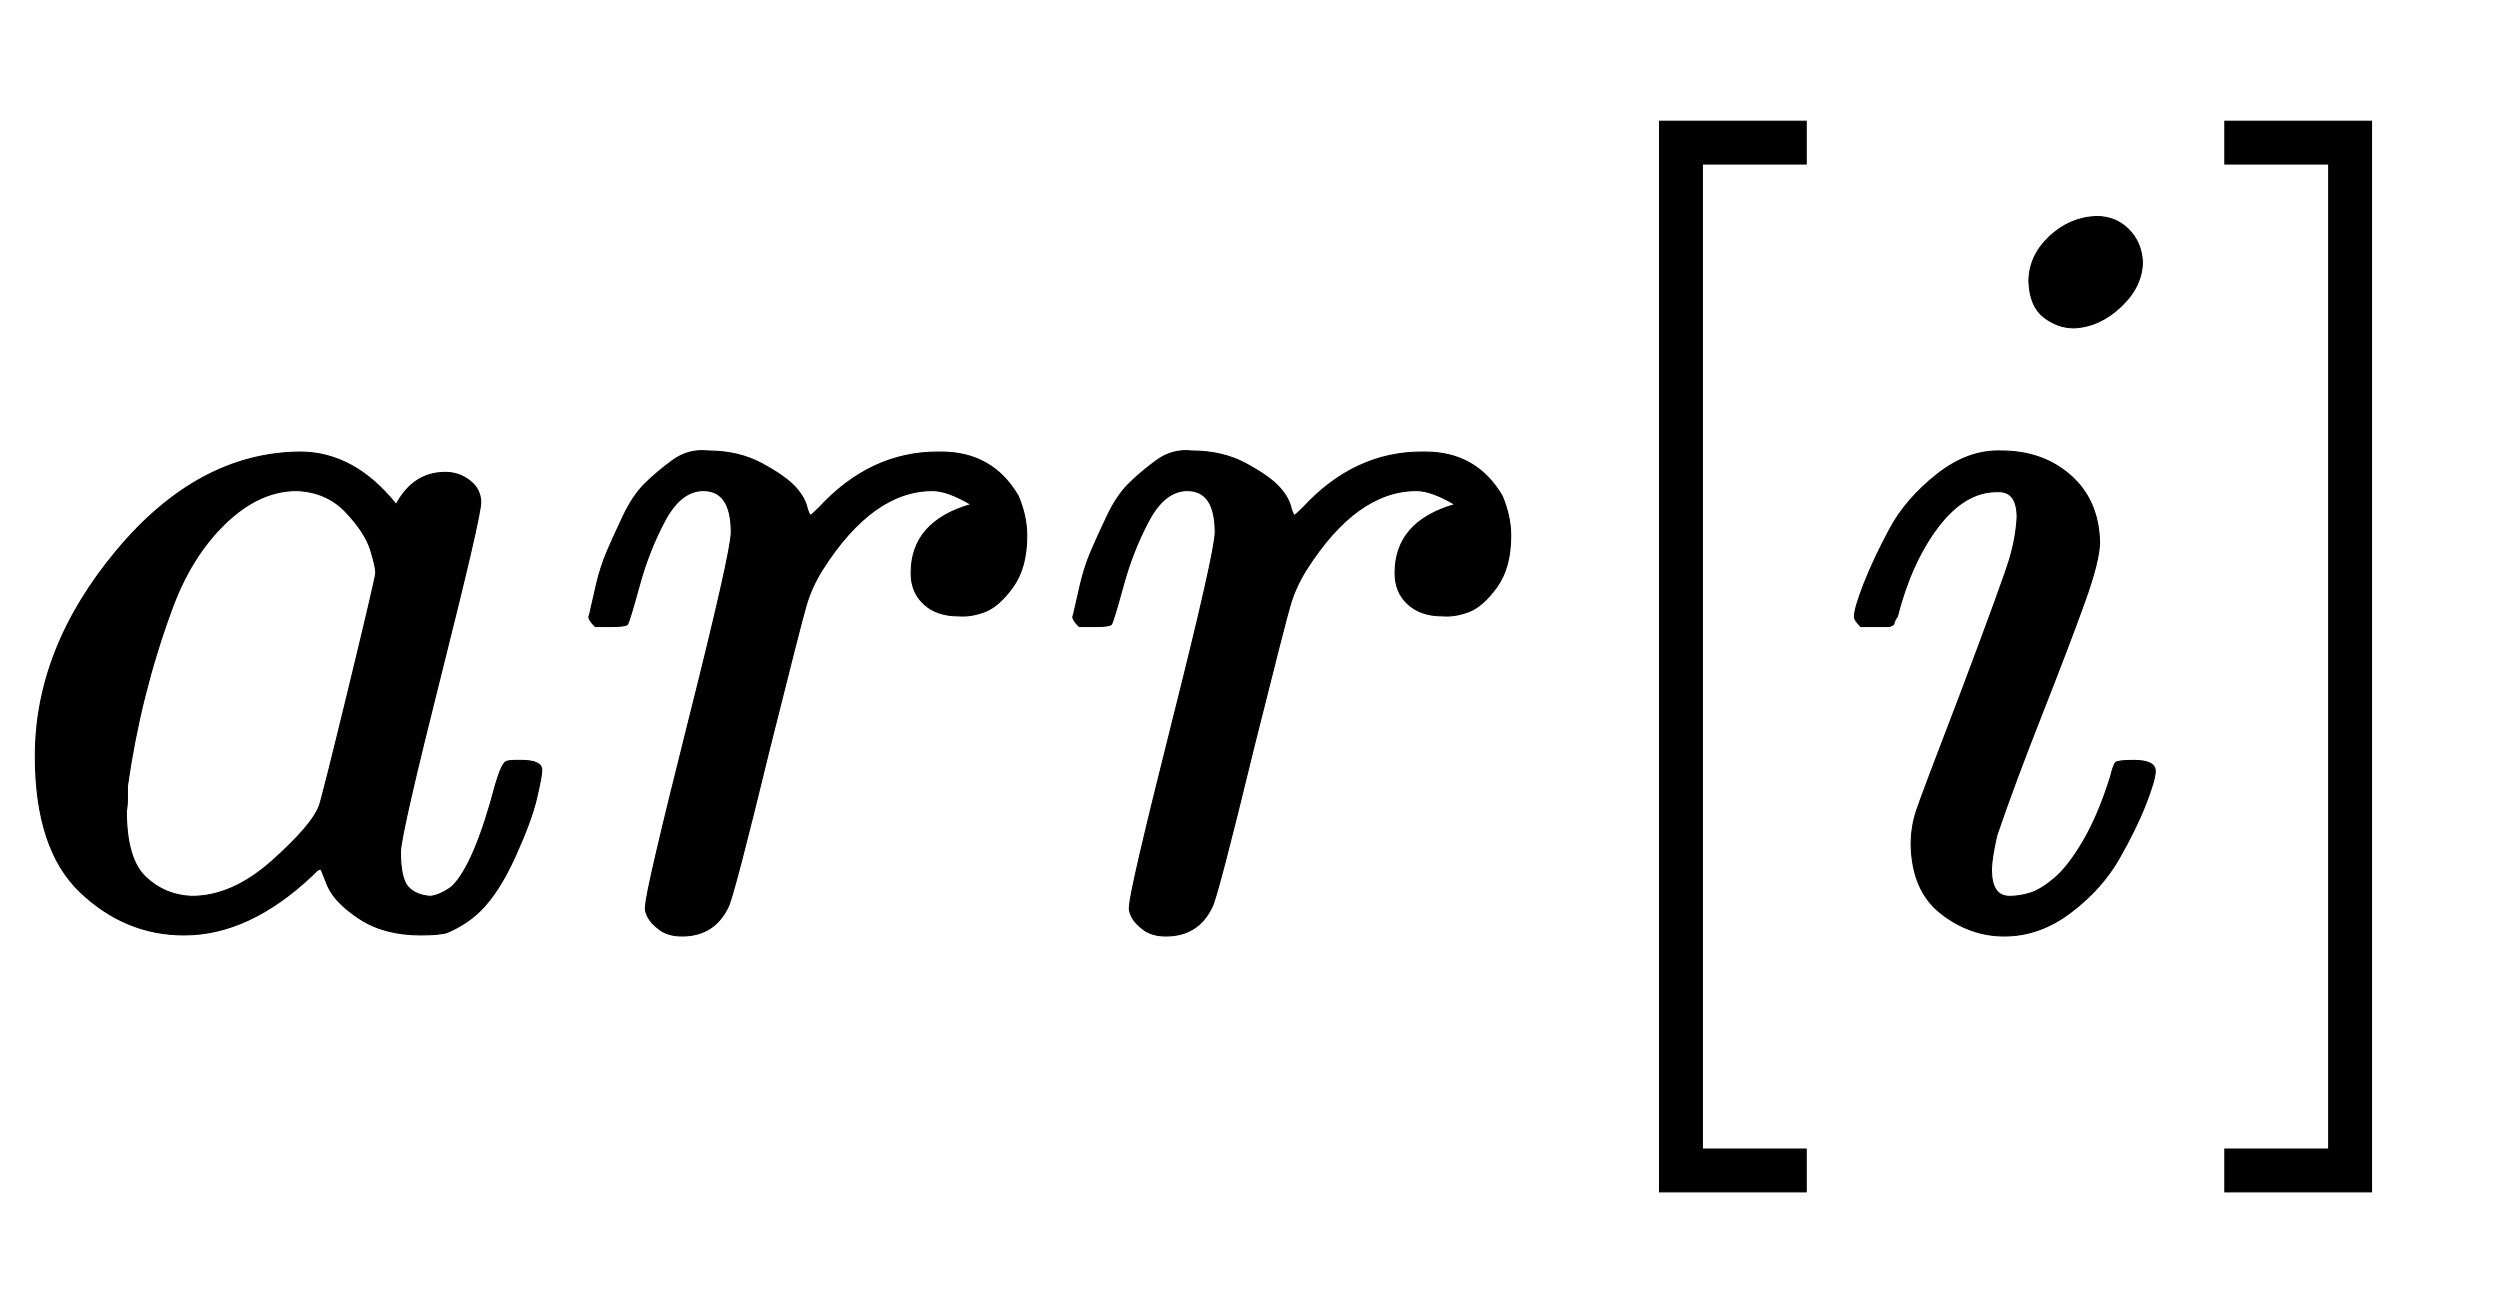
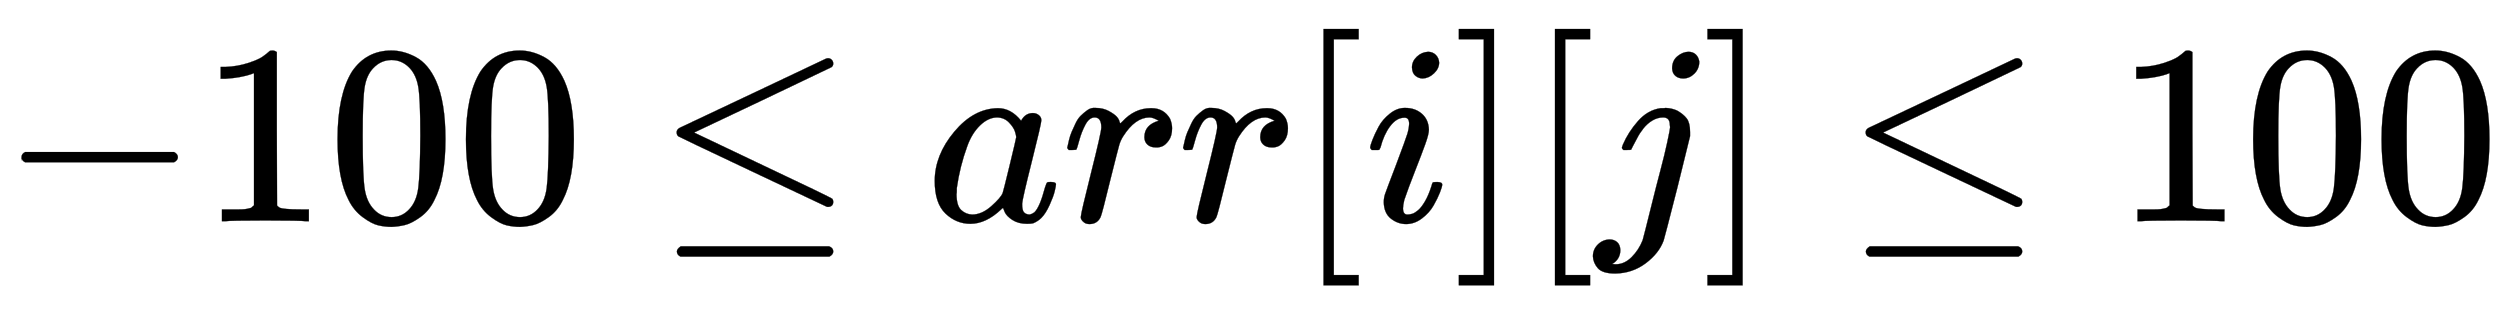
- <svg xmlns="http://www.w3.org/2000/svg" width="5.423ex" height="2.843ex" style="vertical-align: -0.838ex;" viewBox="0 -863.1 2335 1223.9" role="img" focusable="false">
+ <svg xmlns="http://www.w3.org/2000/svg" width="22.655ex" height="2.843ex" style="vertical-align: -0.838ex;" viewBox="0 -863.1 9754.1 1223.9" role="img" focusable="false">
  <g stroke="currentColor" fill="currentColor" stroke-width="0" transform="matrix(1 0 0 -1 0 0)">
-     <path stroke-width="1" d="M33 157Q33 258 109 349T280 441Q331 441 370 392Q386 422 416 422Q429 422 439 414T449 394Q449 381 412 234T374 68Q374 43 381 35T402 26Q411 27 422 35Q443 55 463 131Q469 151 473 152Q475 153 483 153H487Q506 153 506 144Q506 138 501 117T481 63T449 13Q436 0 417 -8Q409 -10 393 -10Q359 -10 336 5T306 36L300 51Q299 52 296 50Q294 48 292 46Q233 -10 172 -10Q117 -10 75 30T33 157ZM351 328Q351 334 346 350T323 385T277 405Q242 405 210 374T160 293Q131 214 119 129Q119 126 119 118T118 106Q118 61 136 44T179 26Q217 26 254 59T298 110Q300 114 325 217T351 328Z" />
-     <g transform="translate(529,0)">
+     <path stroke-width="1" d="M84 237T84 250T98 270H679Q694 262 694 250T679 230H98Q84 237 84 250Z" />
+     <g transform="translate(778,0)">
+       <path stroke-width="1" d="M213 578L200 573Q186 568 160 563T102 556H83V602H102Q149 604 189 617T245 641T273 663Q275 666 285 666Q294 666 302 660V361L303 61Q310 54 315 52T339 48T401 46H427V0H416Q395 3 257 3Q121 3 100 0H88V46H114Q136 46 152 46T177 47T193 50T201 52T207 57T213 61V578Z" />
+       <path stroke-width="1" d="M96 585Q152 666 249 666Q297 666 345 640T423 548Q460 465 460 320Q460 165 417 83Q397 41 362 16T301 -15T250 -22Q224 -22 198 -16T137 16T82 83Q39 165 39 320Q39 494 96 585ZM321 597Q291 629 250 629Q208 629 178 597Q153 571 145 525T137 333Q137 175 145 125T181 46Q209 16 250 16Q290 16 318 46Q347 76 354 130T362 333Q362 478 354 524T321 597Z" transform="translate(500,0)" />
+       <path stroke-width="1" d="M96 585Q152 666 249 666Q297 666 345 640T423 548Q460 465 460 320Q460 165 417 83Q397 41 362 16T301 -15T250 -22Q224 -22 198 -16T137 16T82 83Q39 165 39 320Q39 494 96 585ZM321 597Q291 629 250 629Q208 629 178 597Q153 571 145 525T137 333Q137 175 145 125T181 46Q209 16 250 16Q290 16 318 46Q347 76 354 130T362 333Q362 478 354 524T321 597Z" transform="translate(1001,0)" />
+     </g>
+     <g transform="translate(2557,0)">
+       <path stroke-width="1" d="M674 636Q682 636 688 630T694 615T687 601Q686 600 417 472L151 346L399 228Q687 92 691 87Q694 81 694 76Q694 58 676 56H670L382 192Q92 329 90 331Q83 336 83 348Q84 359 96 365Q104 369 382 500T665 634Q669 636 674 636ZM84 -118Q84 -108 99 -98H678Q694 -104 694 -118Q694 -130 679 -138H98Q84 -131 84 -118Z" />
+     </g>
+     <g transform="translate(3614,0)">
+       <path stroke-width="1" d="M33 157Q33 258 109 349T280 441Q331 441 370 392Q386 422 416 422Q429 422 439 414T449 394Q449 381 412 234T374 68Q374 43 381 35T402 26Q411 27 422 35Q443 55 463 131Q469 151 473 152Q475 153 483 153H487Q506 153 506 144Q506 138 501 117T481 63T449 13Q436 0 417 -8Q409 -10 393 -10Q359 -10 336 5T306 36L300 51Q299 52 296 50Q294 48 292 46Q233 -10 172 -10Q117 -10 75 30T33 157ZM351 328Q351 334 346 350T323 385T277 405Q242 405 210 374T160 293Q131 214 119 129Q119 126 119 118T118 106Q118 61 136 44T179 26Q217 26 254 59T298 110Q300 114 325 217T351 328Z" />
+     </g>
+     <g transform="translate(4143,0)">
      <path stroke-width="1" d="M21 287Q22 290 23 295T28 317T38 348T53 381T73 411T99 433T132 442Q161 442 183 430T214 408T225 388Q227 382 228 382T236 389Q284 441 347 441H350Q398 441 422 400Q430 381 430 363Q430 333 417 315T391 292T366 288Q346 288 334 299T322 328Q322 376 378 392Q356 405 342 405Q286 405 239 331Q229 315 224 298T190 165Q156 25 151 16Q138 -11 108 -11Q95 -11 87 -5T76 7T74 17Q74 30 114 189T154 366Q154 405 128 405Q107 405 92 377T68 316T57 280Q55 278 41 278H27Q21 284 21 287Z" />
    </g>
-     <g transform="translate(981,0)">
+     <g transform="translate(4595,0)">
      <path stroke-width="1" d="M21 287Q22 290 23 295T28 317T38 348T53 381T73 411T99 433T132 442Q161 442 183 430T214 408T225 388Q227 382 228 382T236 389Q284 441 347 441H350Q398 441 422 400Q430 381 430 363Q430 333 417 315T391 292T366 288Q346 288 334 299T322 328Q322 376 378 392Q356 405 342 405Q286 405 239 331Q229 315 224 298T190 165Q156 25 151 16Q138 -11 108 -11Q95 -11 87 -5T76 7T74 17Q74 30 114 189T154 366Q154 405 128 405Q107 405 92 377T68 316T57 280Q55 278 41 278H27Q21 284 21 287Z" />
    </g>
-     <g transform="translate(1432,0)">
+     <g transform="translate(5046,0)">
      <path stroke-width="1" d="M118 -250V750H255V710H158V-210H255V-250H118Z" />
    </g>
-     <g transform="translate(1711,0)">
+     <g transform="translate(5325,0)">
      <path stroke-width="1" d="M184 600Q184 624 203 642T247 661Q265 661 277 649T290 619Q290 596 270 577T226 557Q211 557 198 567T184 600ZM21 287Q21 295 30 318T54 369T98 420T158 442Q197 442 223 419T250 357Q250 340 236 301T196 196T154 83Q149 61 149 51Q149 26 166 26Q175 26 185 29T208 43T235 78T260 137Q263 149 265 151T282 153Q302 153 302 143Q302 135 293 112T268 61T223 11T161 -11Q129 -11 102 10T74 74Q74 91 79 106T122 220Q160 321 166 341T173 380Q173 404 156 404H154Q124 404 99 371T61 287Q60 286 59 284T58 281T56 279T53 278T49 278T41 278H27Q21 284 21 287Z" />
    </g>
-     <g transform="translate(2056,0)">
+     <g transform="translate(5670,0)">
      <path stroke-width="1" d="M22 710V750H159V-250H22V-210H119V710H22Z" />
+     </g>
+     <g transform="translate(5949,0)">
+       <path stroke-width="1" d="M118 -250V750H255V710H158V-210H255V-250H118Z" />
+     </g>
+     <g transform="translate(6227,0)">
+       <path stroke-width="1" d="M297 596Q297 627 318 644T361 661Q378 661 389 651T403 623Q403 595 384 576T340 557Q322 557 310 567T297 596ZM288 376Q288 405 262 405Q240 405 220 393T185 362T161 325T144 293L137 279Q135 278 121 278H107Q101 284 101 286T105 299Q126 348 164 391T252 441Q253 441 260 441T272 442Q296 441 316 432Q341 418 354 401T367 348V332L318 133Q267 -67 264 -75Q246 -125 194 -164T75 -204Q25 -204 7 -183T-12 -137Q-12 -110 7 -91T53 -71Q70 -71 82 -81T95 -112Q95 -148 63 -167Q69 -168 77 -168Q111 -168 139 -140T182 -74L193 -32Q204 11 219 72T251 197T278 308T289 365Q289 372 288 376Z" />
+     </g>
+     <g transform="translate(6640,0)">
+       <path stroke-width="1" d="M22 710V750H159V-250H22V-210H119V710H22Z" />
+     </g>
+     <g transform="translate(7196,0)">
+       <path stroke-width="1" d="M674 636Q682 636 688 630T694 615T687 601Q686 600 417 472L151 346L399 228Q687 92 691 87Q694 81 694 76Q694 58 676 56H670L382 192Q92 329 90 331Q83 336 83 348Q84 359 96 365Q104 369 382 500T665 634Q669 636 674 636ZM84 -118Q84 -108 99 -98H678Q694 -104 694 -118Q694 -130 679 -138H98Q84 -131 84 -118Z" />
+     </g>
+     <g transform="translate(8252,0)">
+       <path stroke-width="1" d="M213 578L200 573Q186 568 160 563T102 556H83V602H102Q149 604 189 617T245 641T273 663Q275 666 285 666Q294 666 302 660V361L303 61Q310 54 315 52T339 48T401 46H427V0H416Q395 3 257 3Q121 3 100 0H88V46H114Q136 46 152 46T177 47T193 50T201 52T207 57T213 61V578Z" />
+       <path stroke-width="1" d="M96 585Q152 666 249 666Q297 666 345 640T423 548Q460 465 460 320Q460 165 417 83Q397 41 362 16T301 -15T250 -22Q224 -22 198 -16T137 16T82 83Q39 165 39 320Q39 494 96 585ZM321 597Q291 629 250 629Q208 629 178 597Q153 571 145 525T137 333Q137 175 145 125T181 46Q209 16 250 16Q290 16 318 46Q347 76 354 130T362 333Q362 478 354 524T321 597Z" transform="translate(500,0)" />
+       <path stroke-width="1" d="M96 585Q152 666 249 666Q297 666 345 640T423 548Q460 465 460 320Q460 165 417 83Q397 41 362 16T301 -15T250 -22Q224 -22 198 -16T137 16T82 83Q39 165 39 320Q39 494 96 585ZM321 597Q291 629 250 629Q208 629 178 597Q153 571 145 525T137 333Q137 175 145 125T181 46Q209 16 250 16Q290 16 318 46Q347 76 354 130T362 333Q362 478 354 524T321 597Z" transform="translate(1001,0)" />
    </g>
  </g>
</svg>
